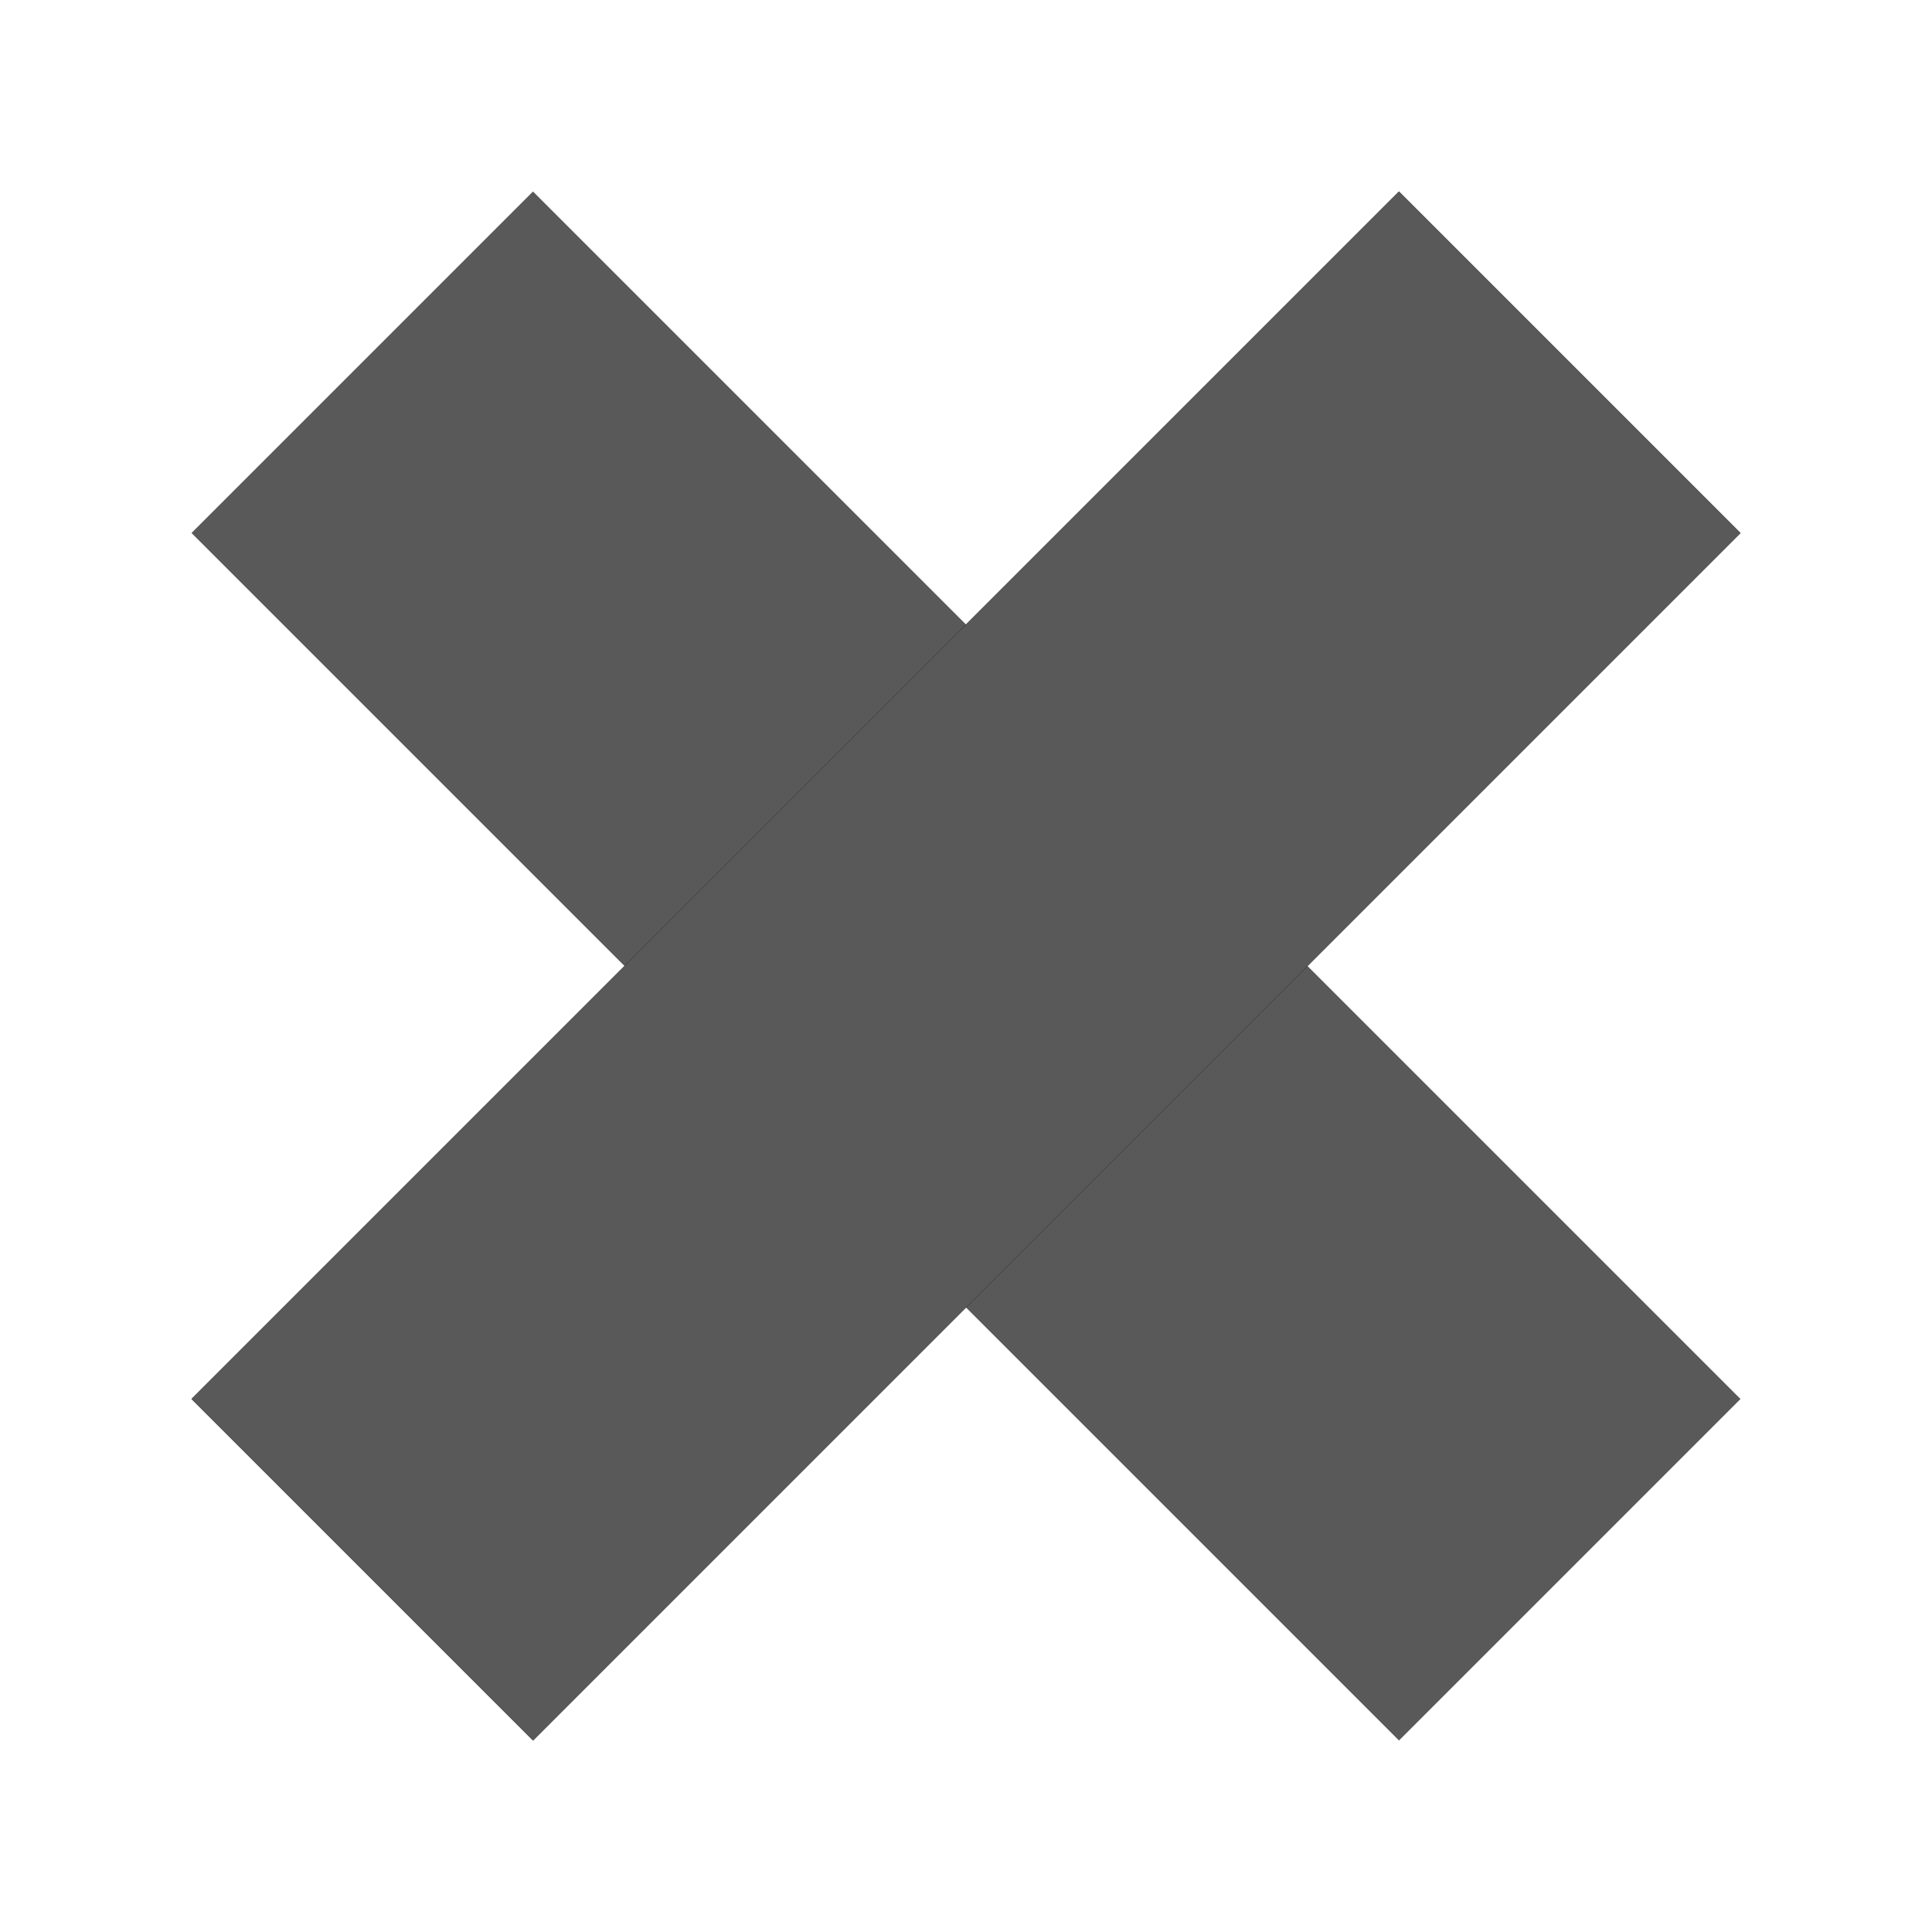
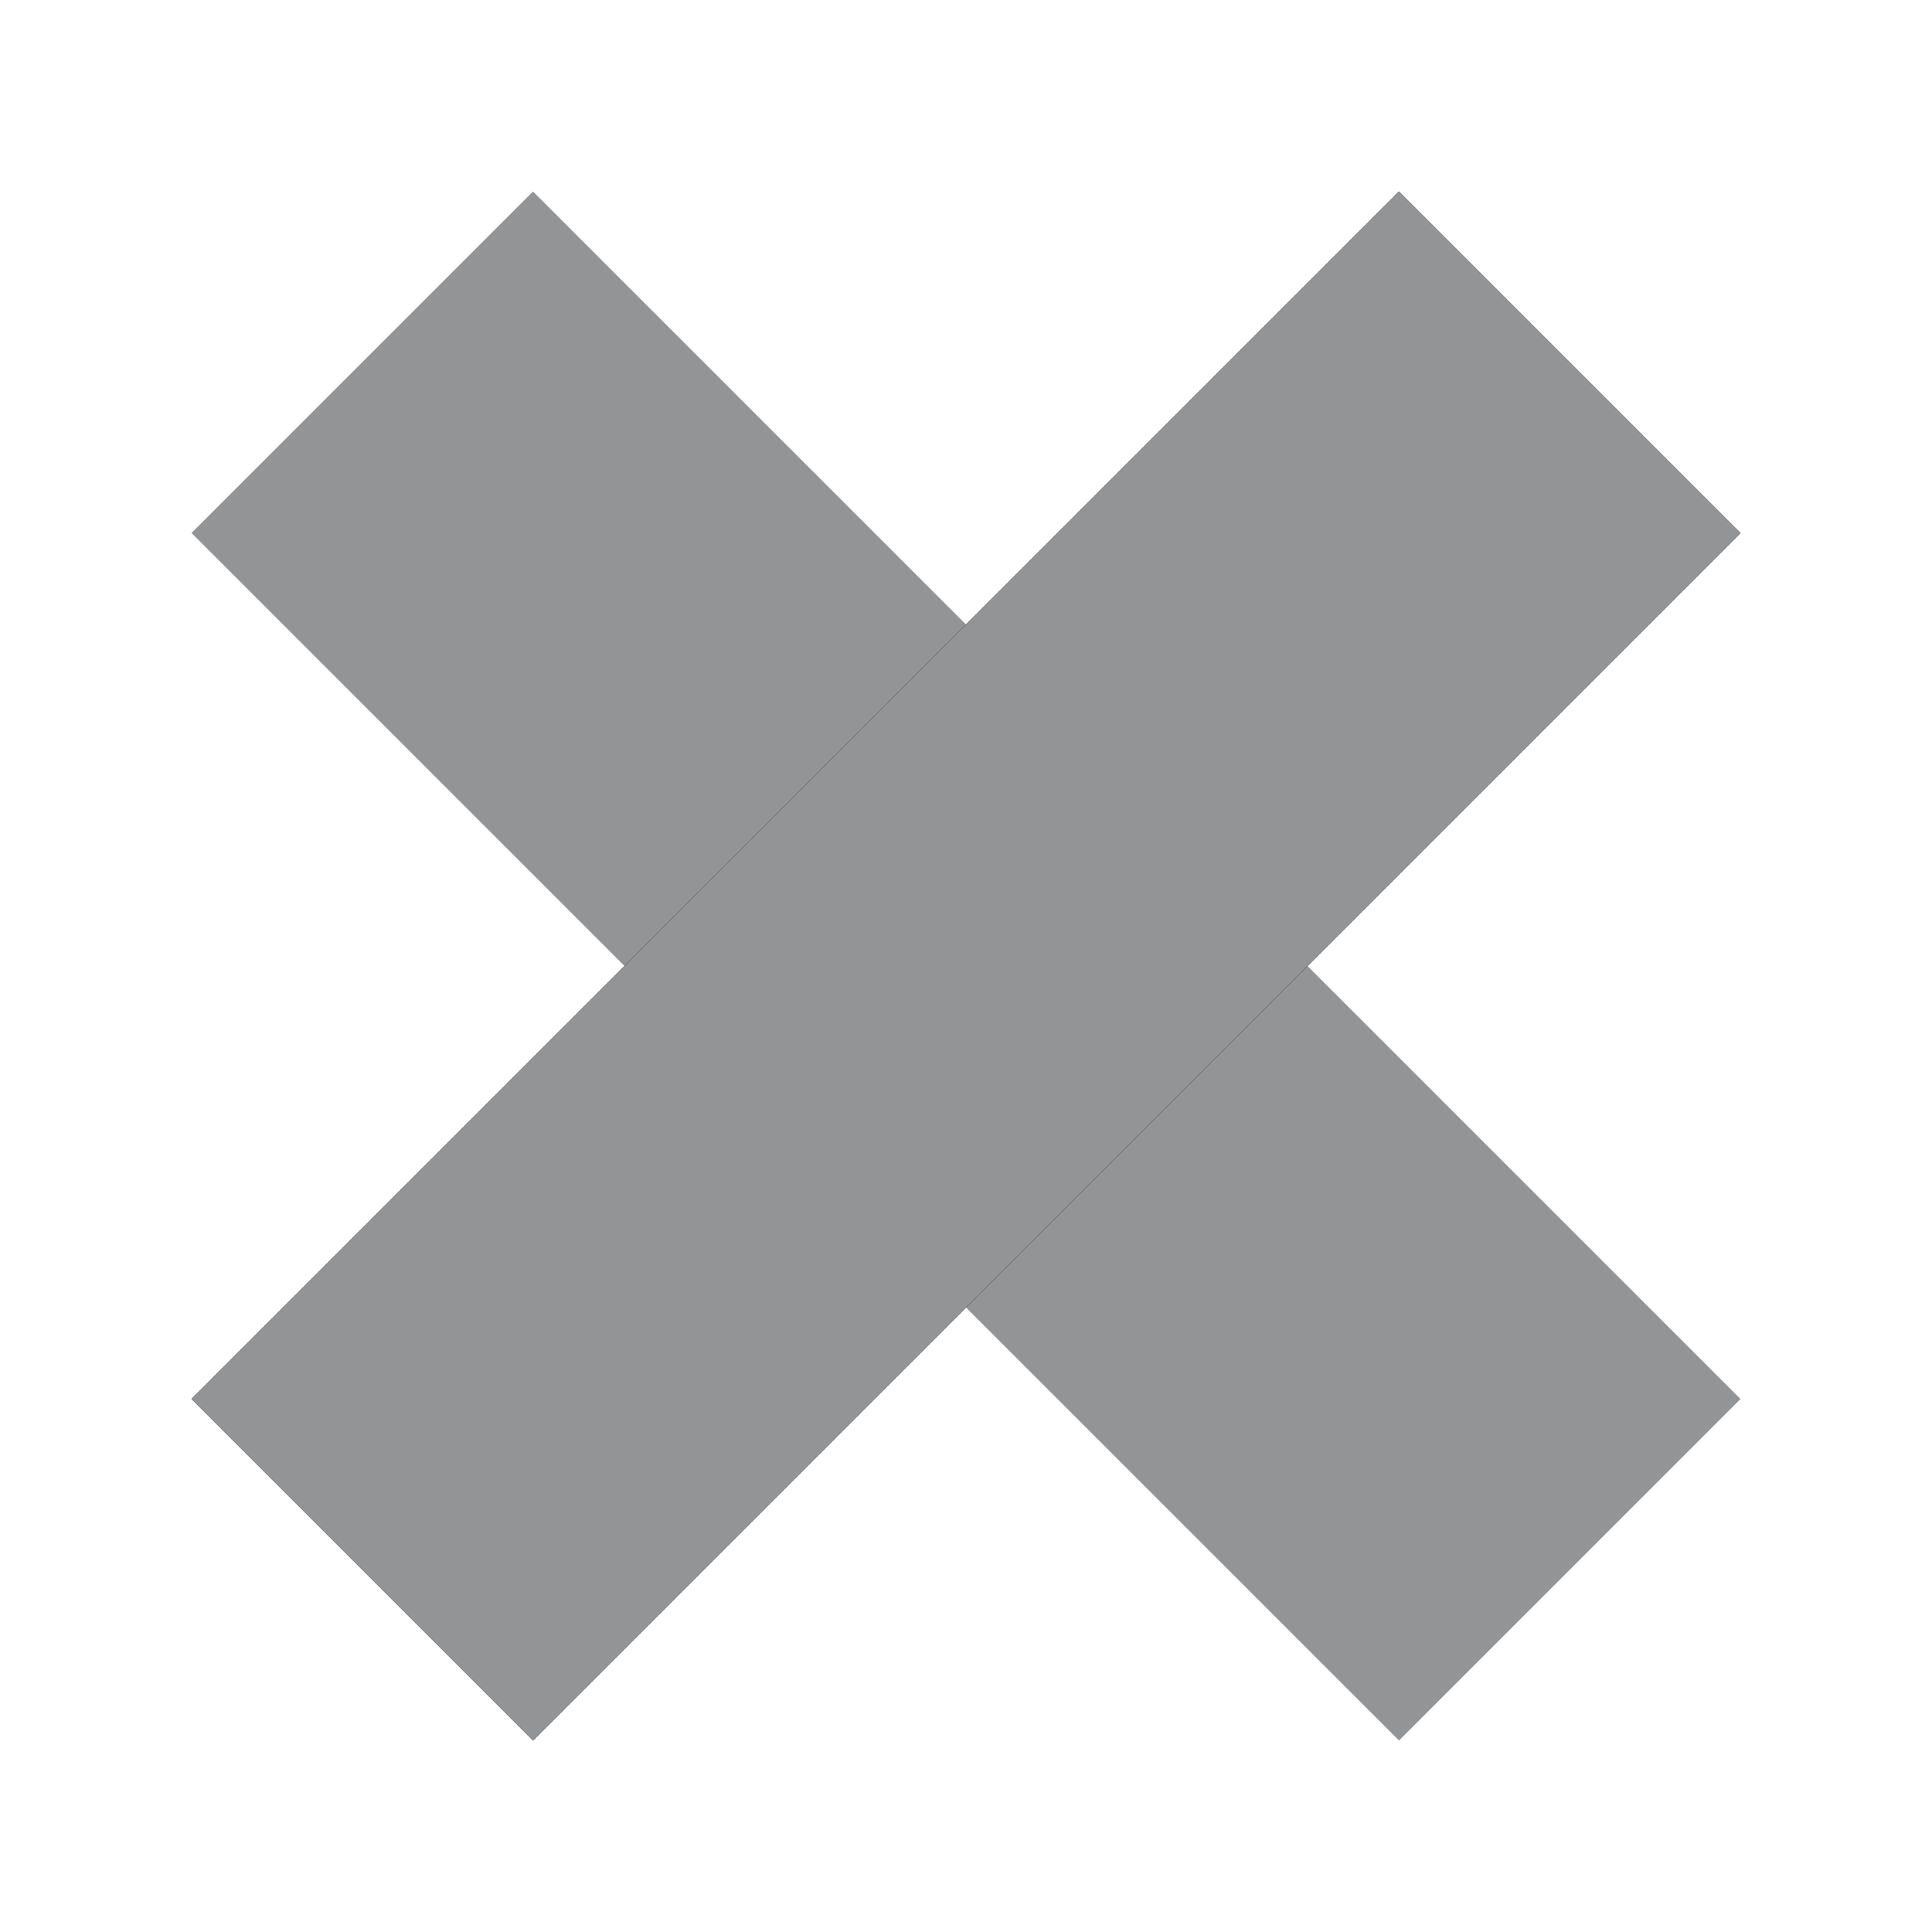
<svg xmlns="http://www.w3.org/2000/svg" width="32" height="32" viewBox="0 0 32 32" fill="none">
-   <path fill-rule="evenodd" clip-rule="evenodd" d="M23.172 28.828L3.172 8.828L8.828 3.172L28.828 23.172L23.172 28.828Z" fill="#595959" />
+   <path fill-rule="evenodd" clip-rule="evenodd" d="M23.172 28.828L3.172 8.828L8.828 3.172L28.828 23.172L23.172 28.828Z" fill="#939495" />
  <path d="M26 6L6 26" stroke="black" stroke-width="8" />
-   <path fill-rule="evenodd" clip-rule="evenodd" d="M3.172 23.172L23.172 3.172L28.828 8.828L8.828 28.828L3.172 23.172Z" fill="#595959" />
+   <path fill-rule="evenodd" clip-rule="evenodd" d="M3.172 23.172L23.172 3.172L28.828 8.828L8.828 28.828L3.172 23.172Z" fill="#939495" />
</svg>
